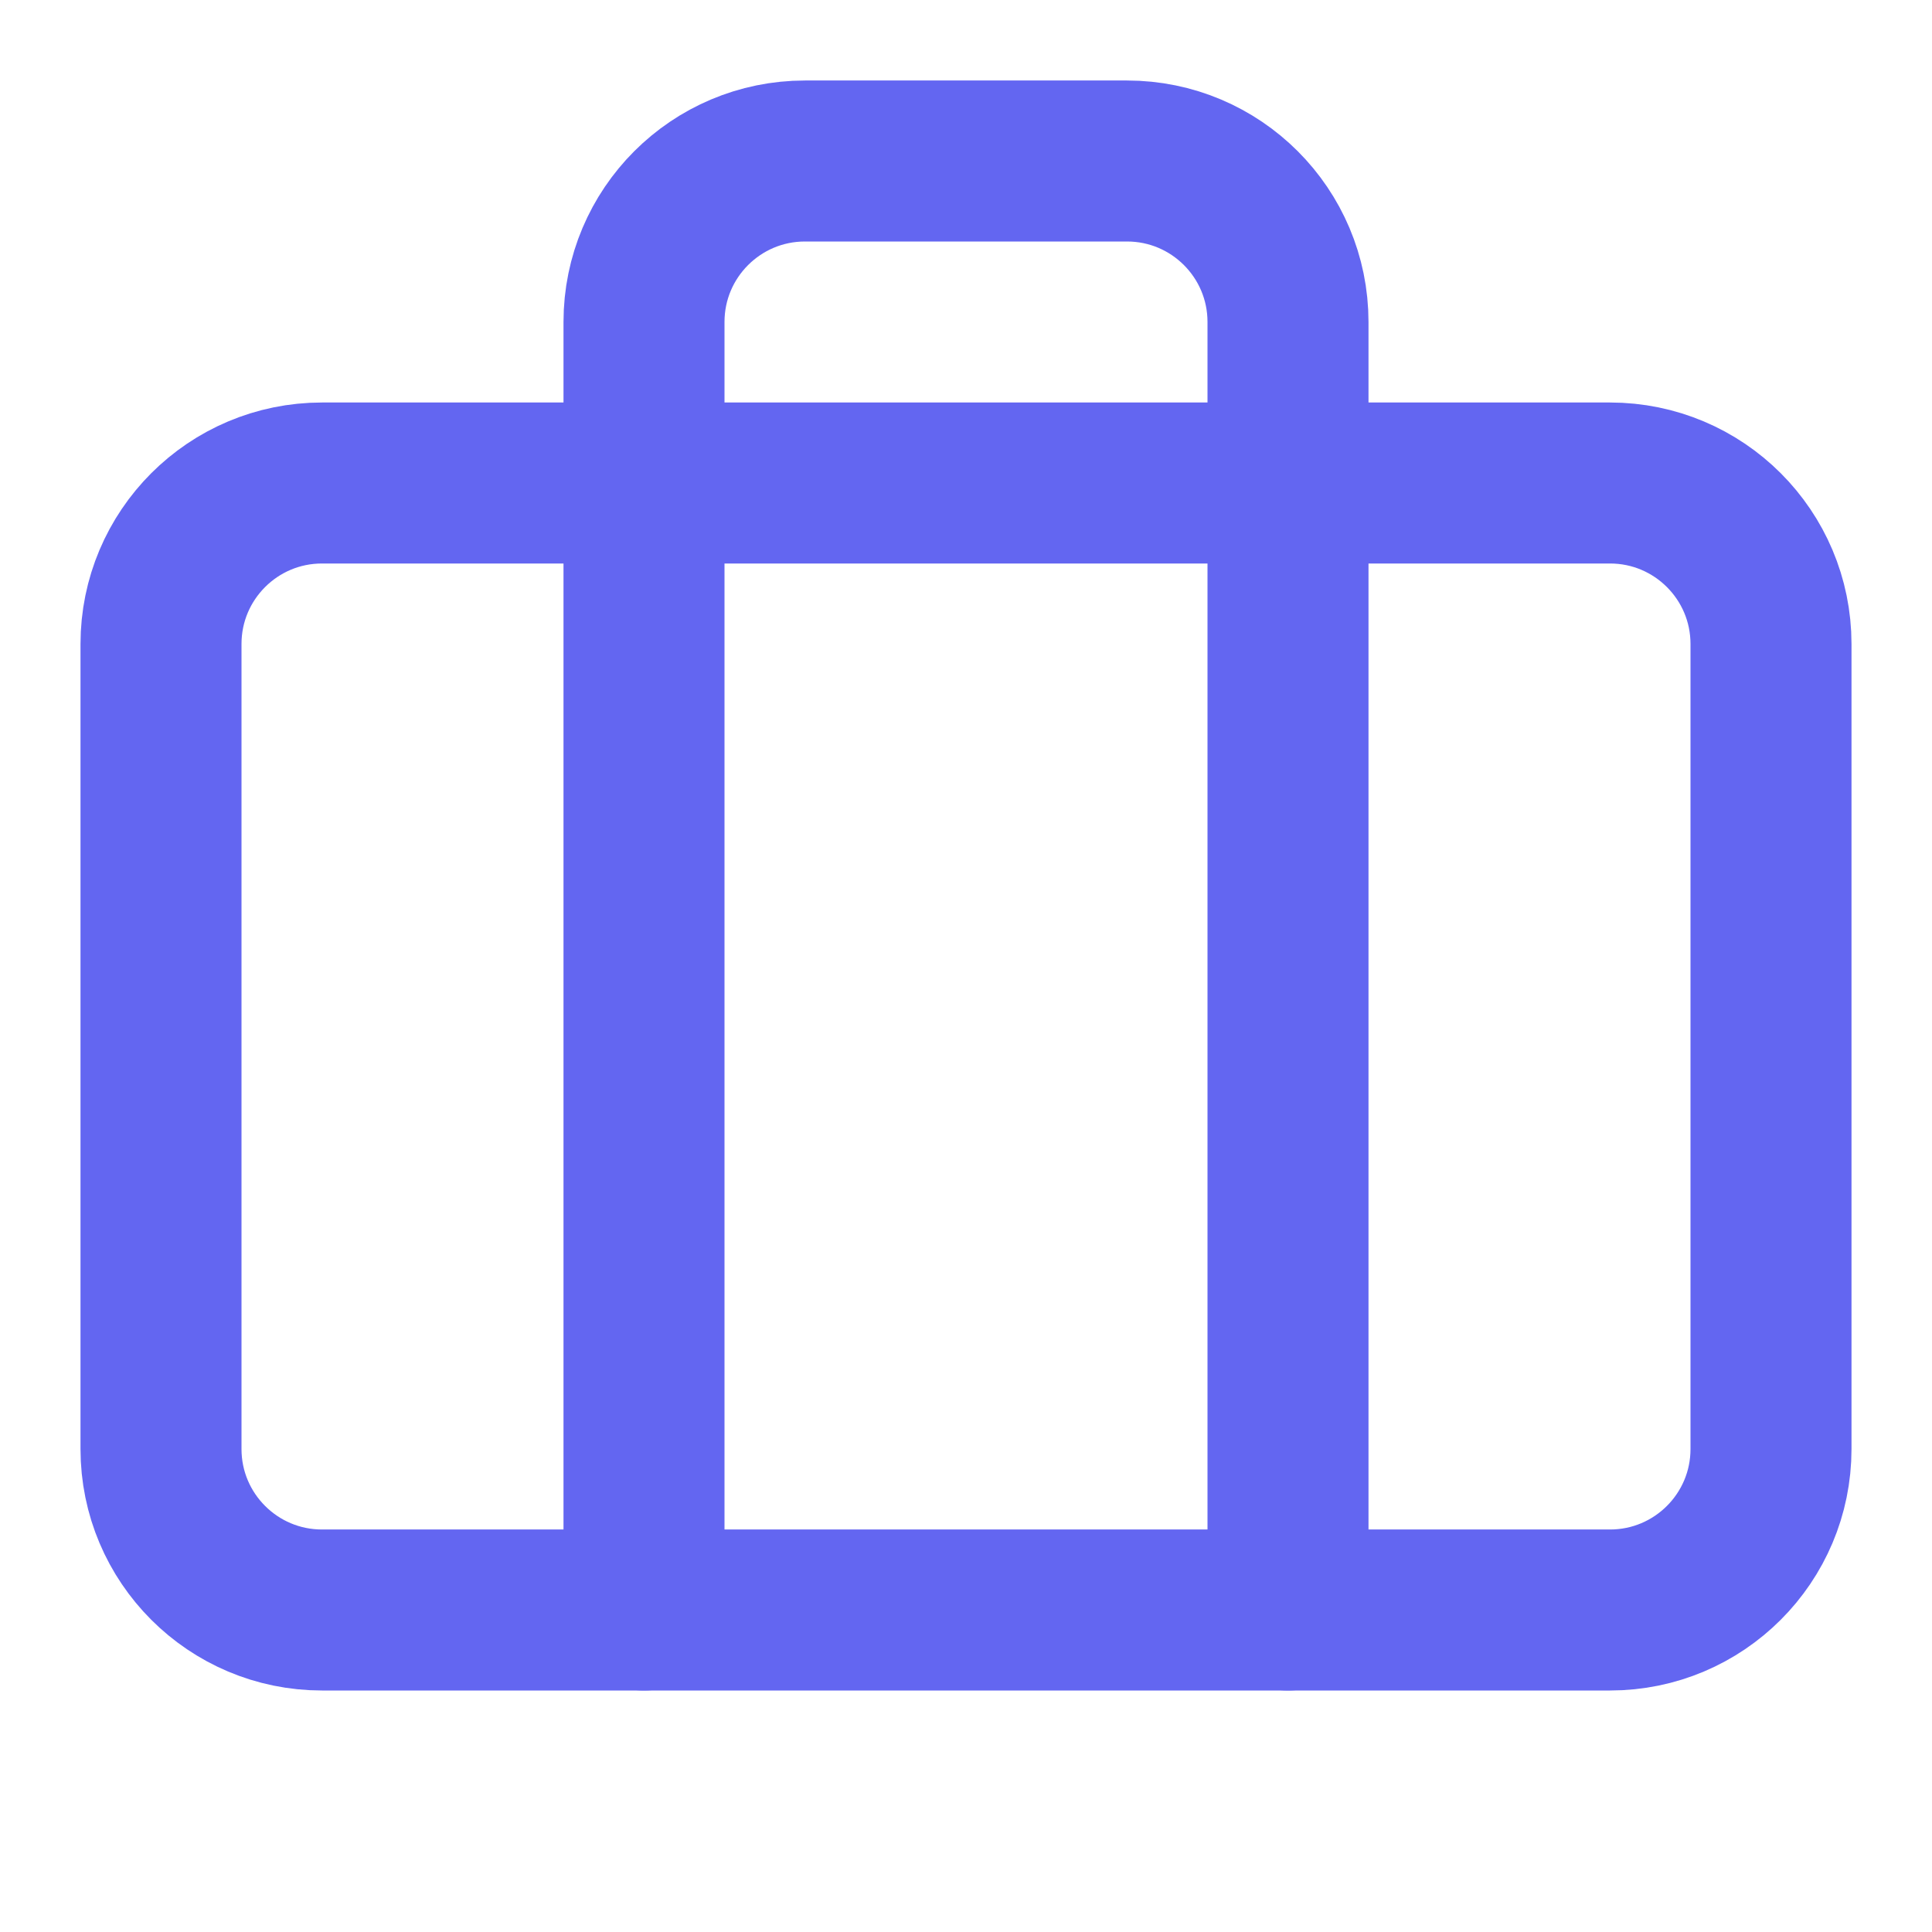
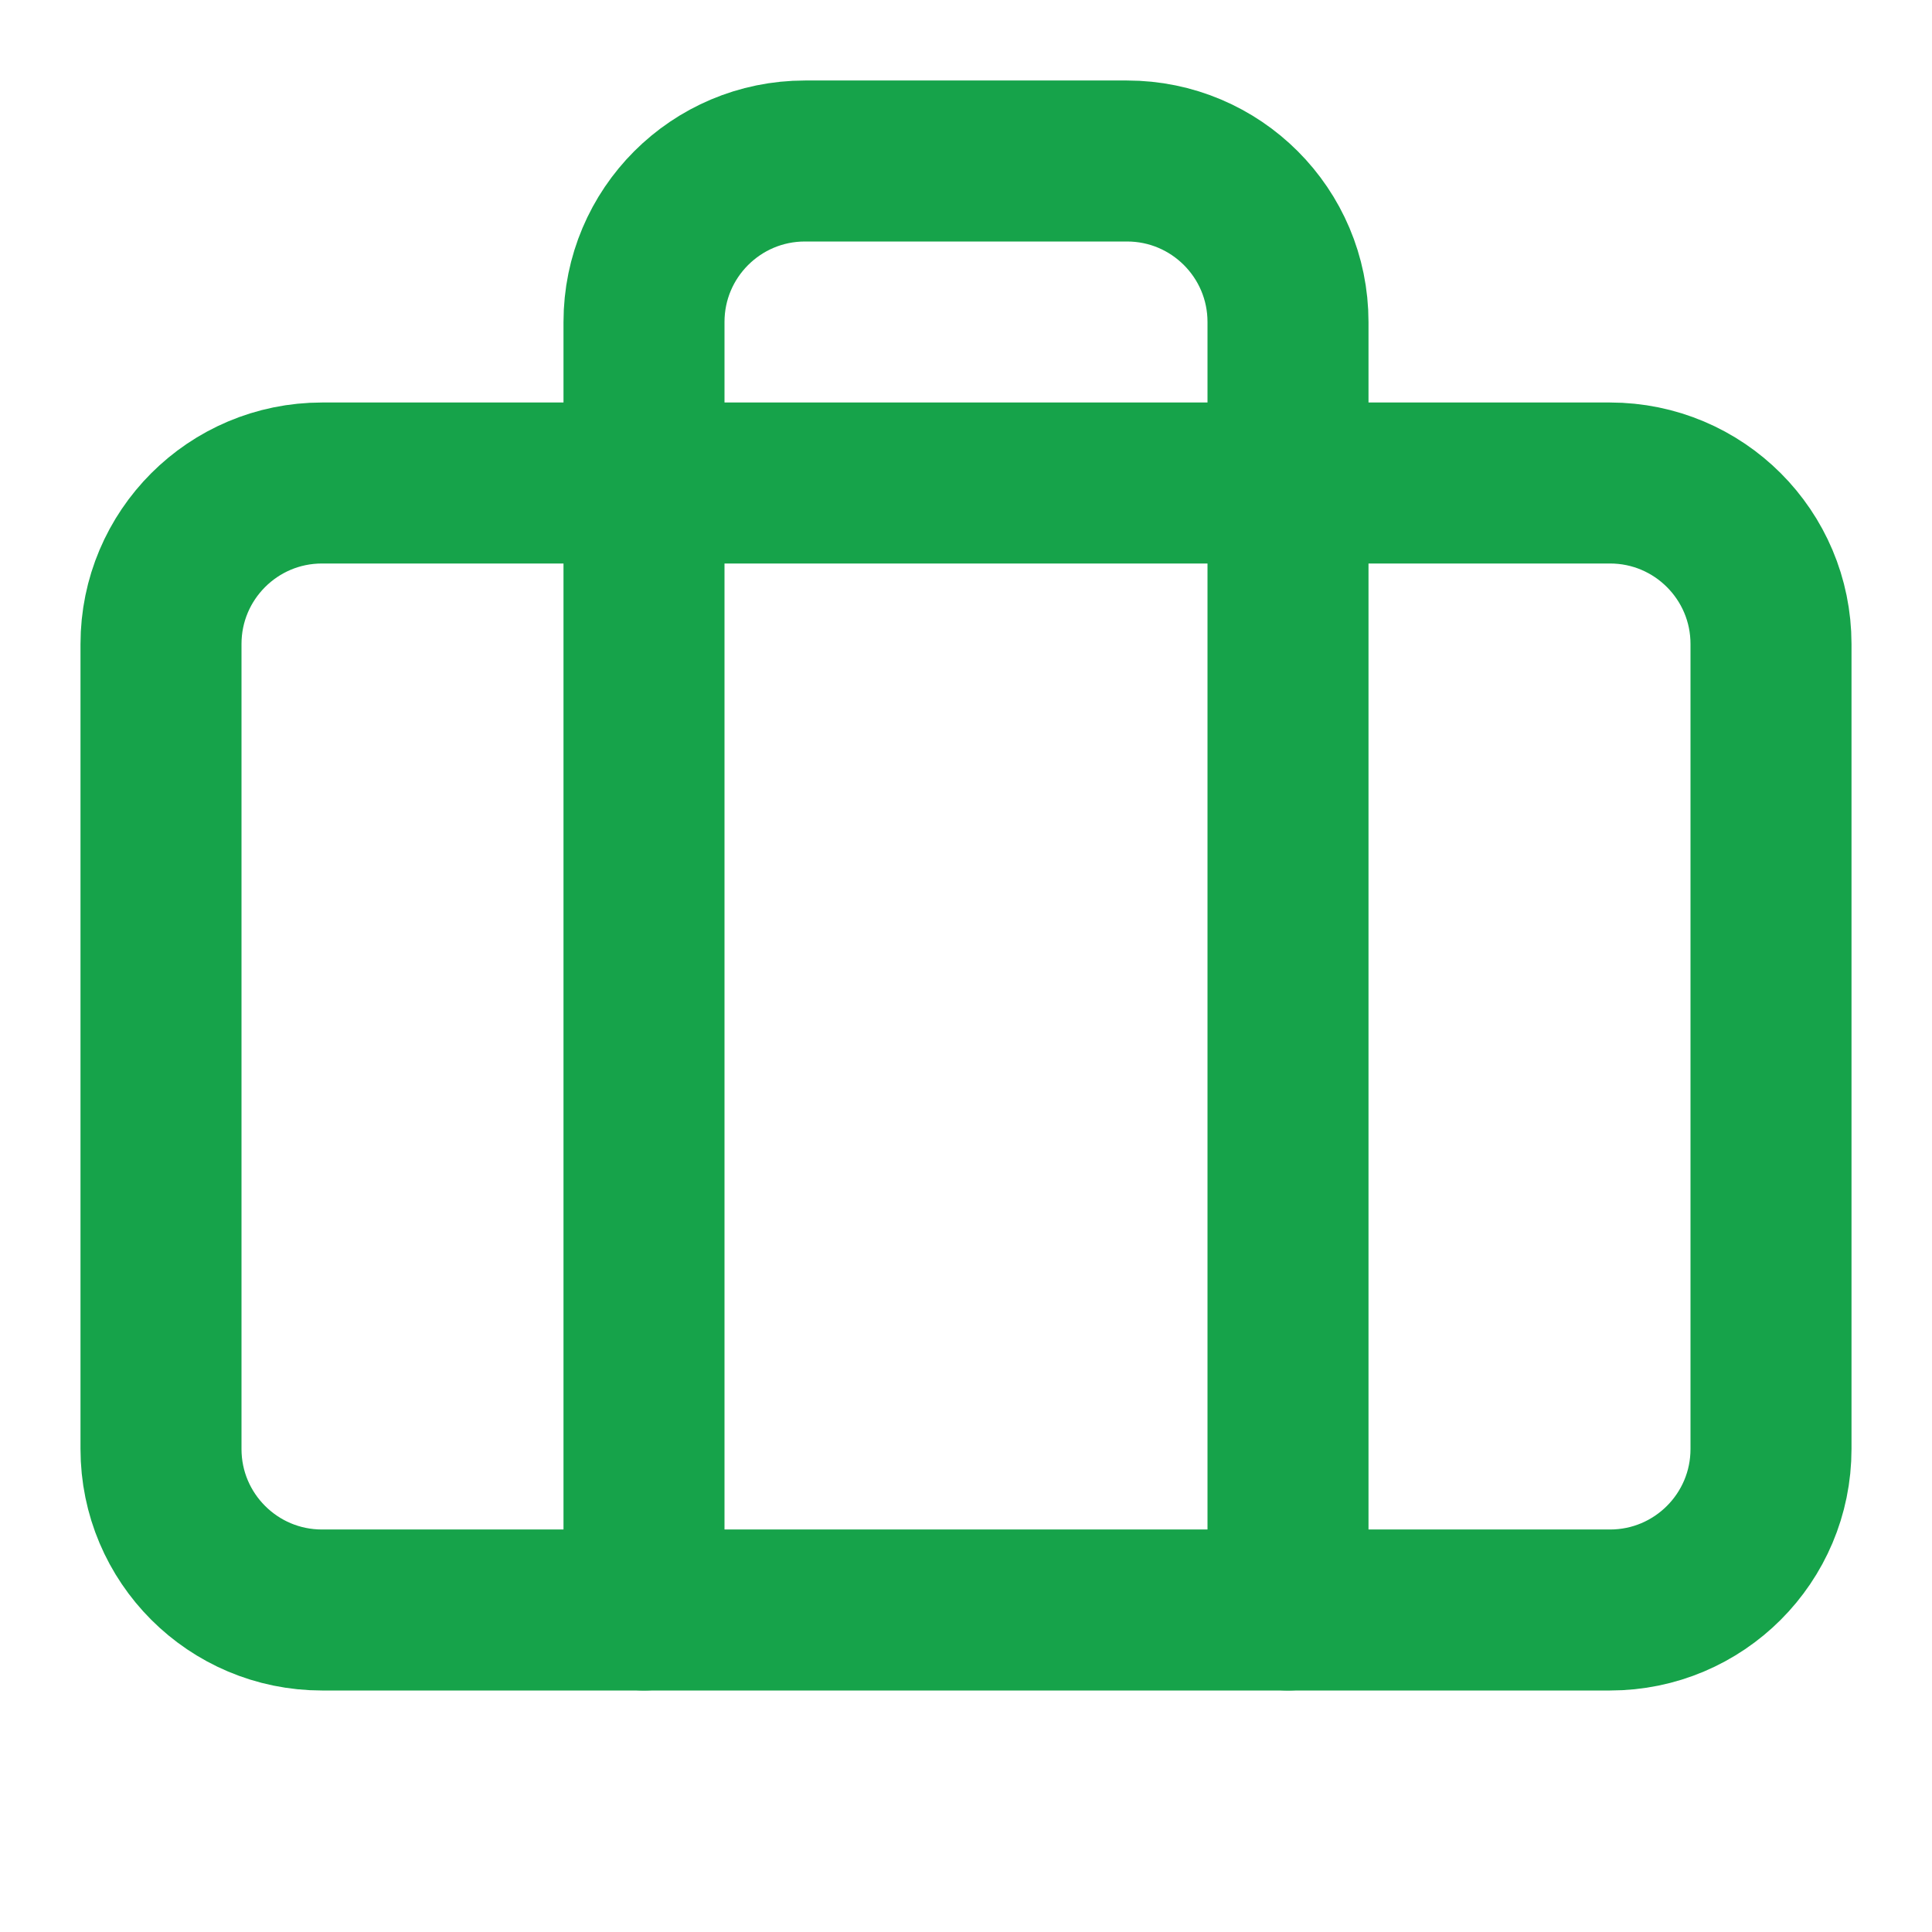
- <svg xmlns="http://www.w3.org/2000/svg" viewBox="0 0 24 24" fill="none" stroke="#6366f1" stroke-width="2" stroke-linecap="round" stroke-linejoin="round">
+ <svg xmlns="http://www.w3.org/2000/svg" viewBox="0 0 24 24" fill="none" stroke="#16a34a" stroke-width="2" stroke-linecap="round" stroke-linejoin="round">
  <path d="M16 20V4a2 2 0 0 0-2-2h-4a2 2 0 0 0-2 2v16" />
  <rect width="20" height="14" x="2" y="6" rx="2" />
</svg>
